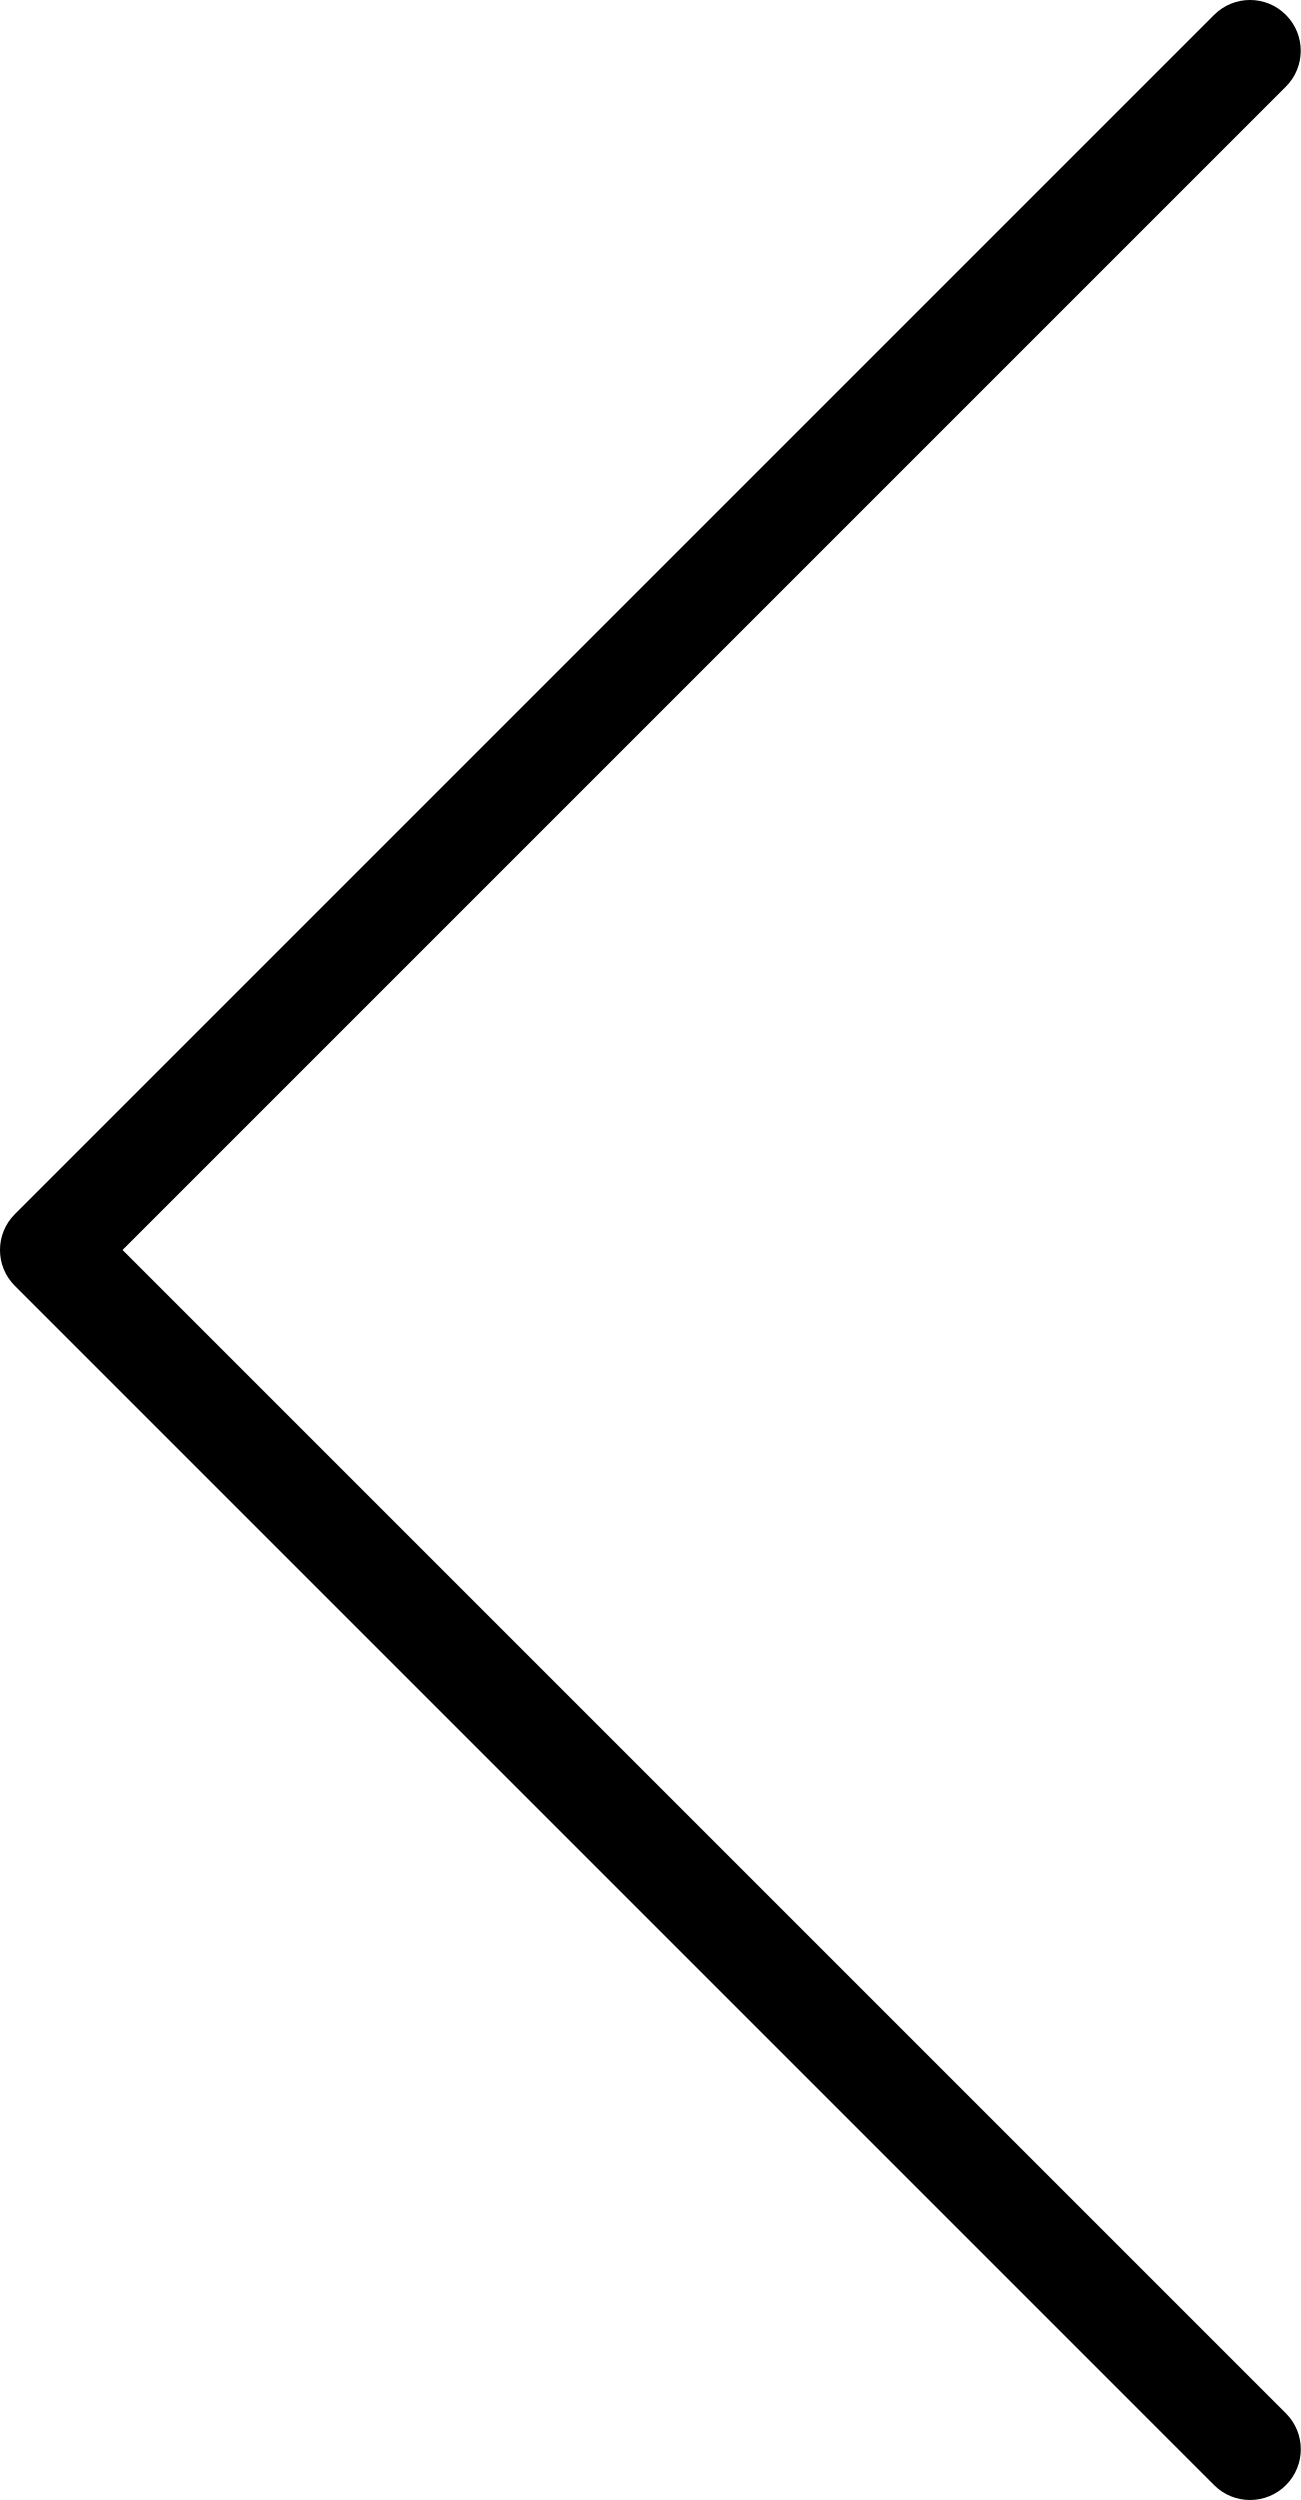
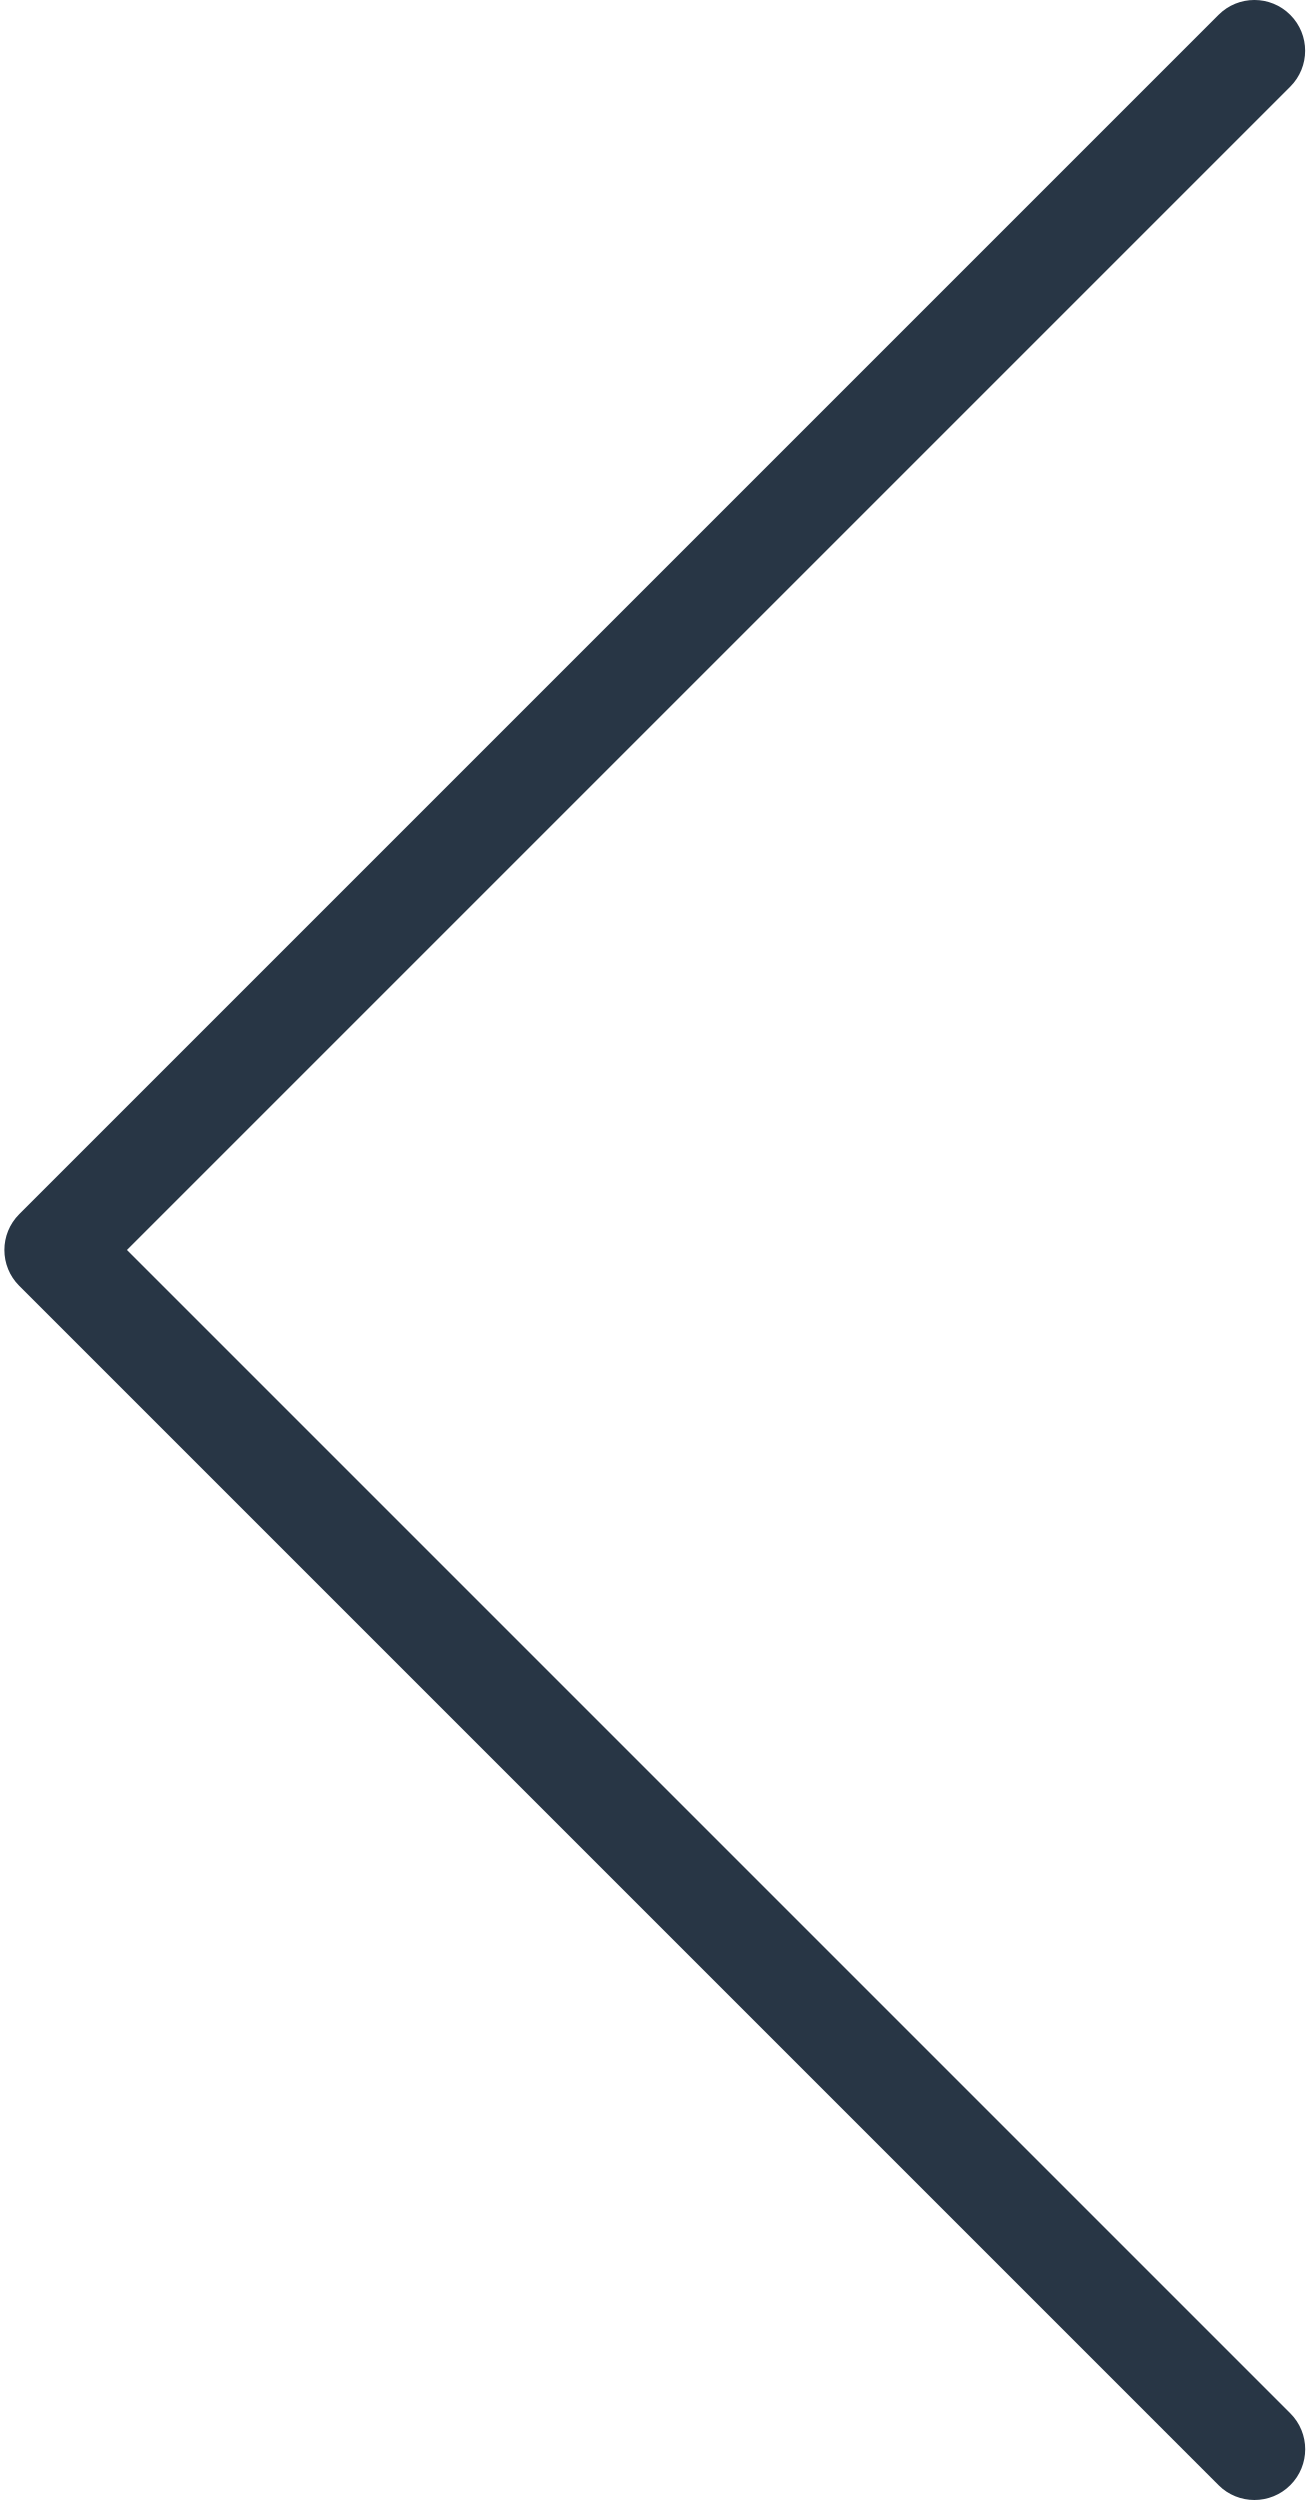
- <svg xmlns="http://www.w3.org/2000/svg" version="1.1" id="Layer_1" x="0px" y="0px" width="21.706px" height="41.719px" viewBox="0 0 21.706 41.719" enable-background="new 0 0 21.706 41.719" xml:space="preserve">
-   <path d="M2.045,20.859L21.458,1.446c0.331-0.331,0.331-0.867,0-1.198c-0.33-0.331-0.867-0.331-1.197,0L0.248,20.261 c-0.331,0.33-0.331,0.867,0,1.197l20.013,20.013c0.164,0.165,0.382,0.248,0.599,0.248s0.434-0.083,0.599-0.248 c0.331-0.331,0.331-0.867,0-1.198L2.045,20.859z" />
+ <svg xmlns="http://www.w3.org/2000/svg" version="1.1" id="Layer_1" x="0px" y="0px" width="22px" height="42px" viewBox="0 0 21.706 41.719" enable-background="new 0 0 21.706 41.719" xml:space="preserve">
+   <path fill="#283645" d="M2.045,20.859L21.458,1.446c0.331-0.331,0.331-0.867,0-1.198c-0.33-0.331-0.867-0.331-1.197,0L0.248,20.261 c-0.331,0.33-0.331,0.867,0,1.197l20.013,20.013c0.164,0.165,0.382,0.248,0.599,0.248s0.434-0.083,0.599-0.248 c0.331-0.331,0.331-0.867,0-1.198L2.045,20.859z" />
</svg>
